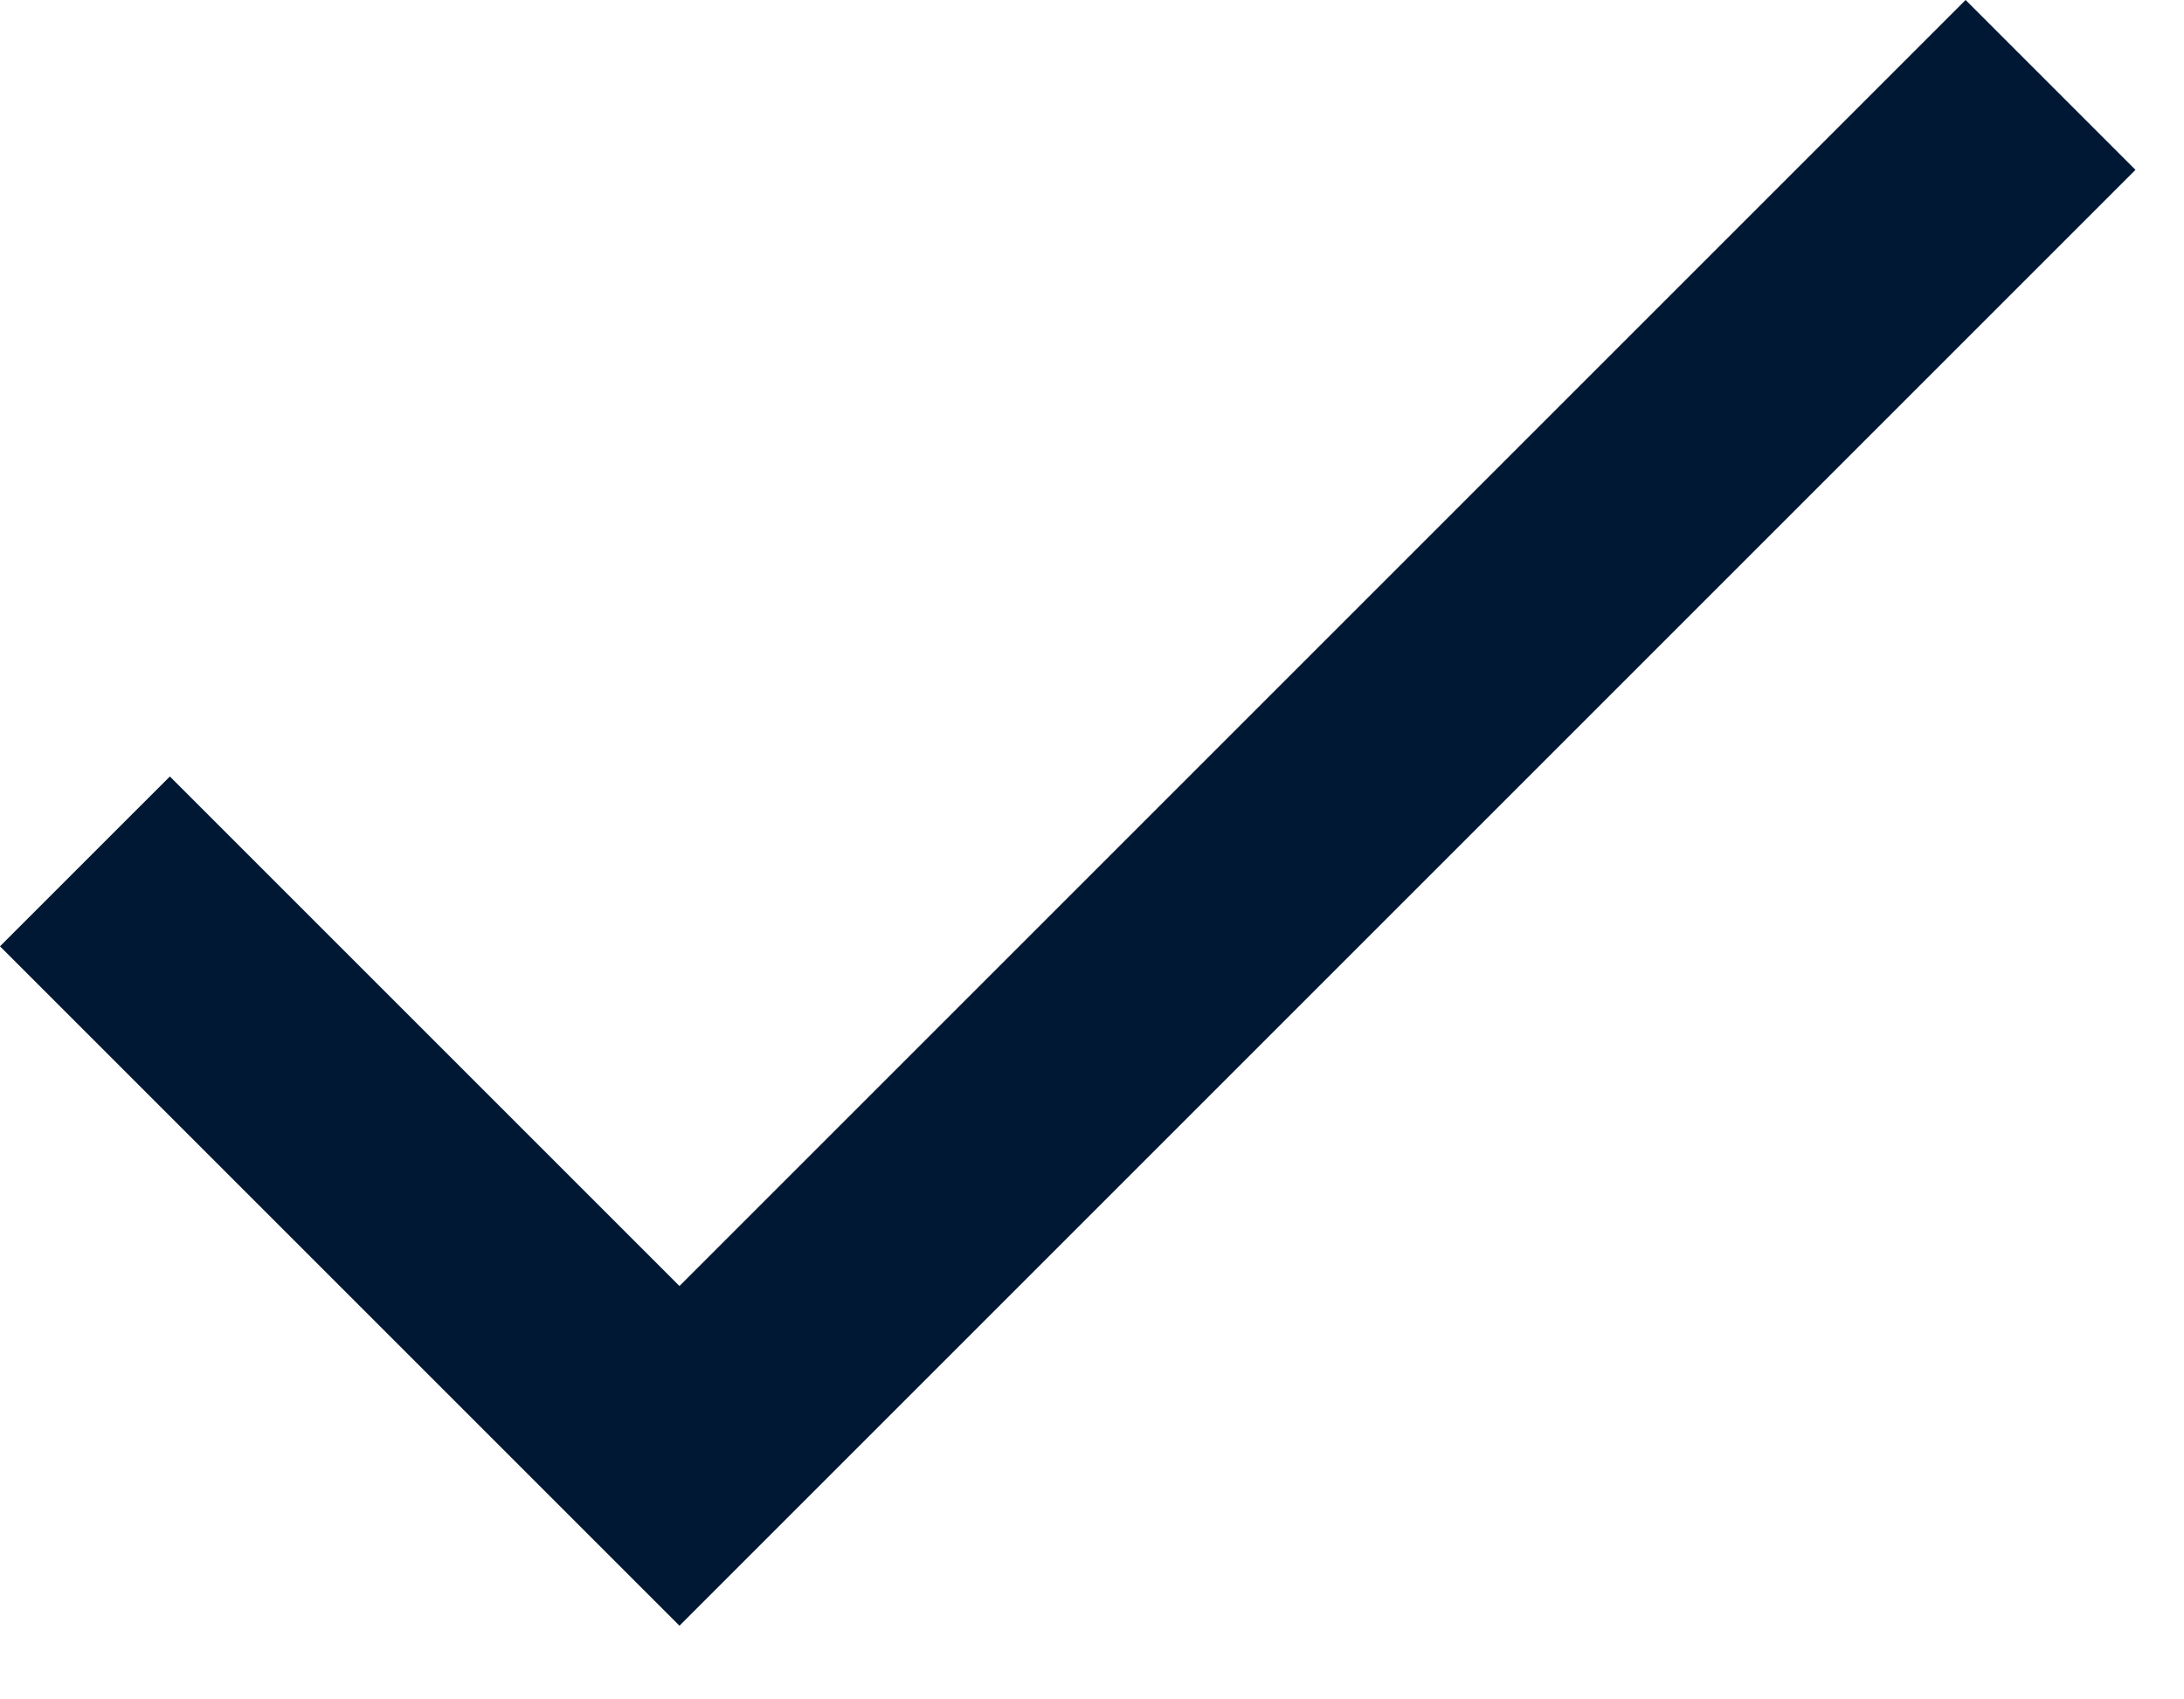
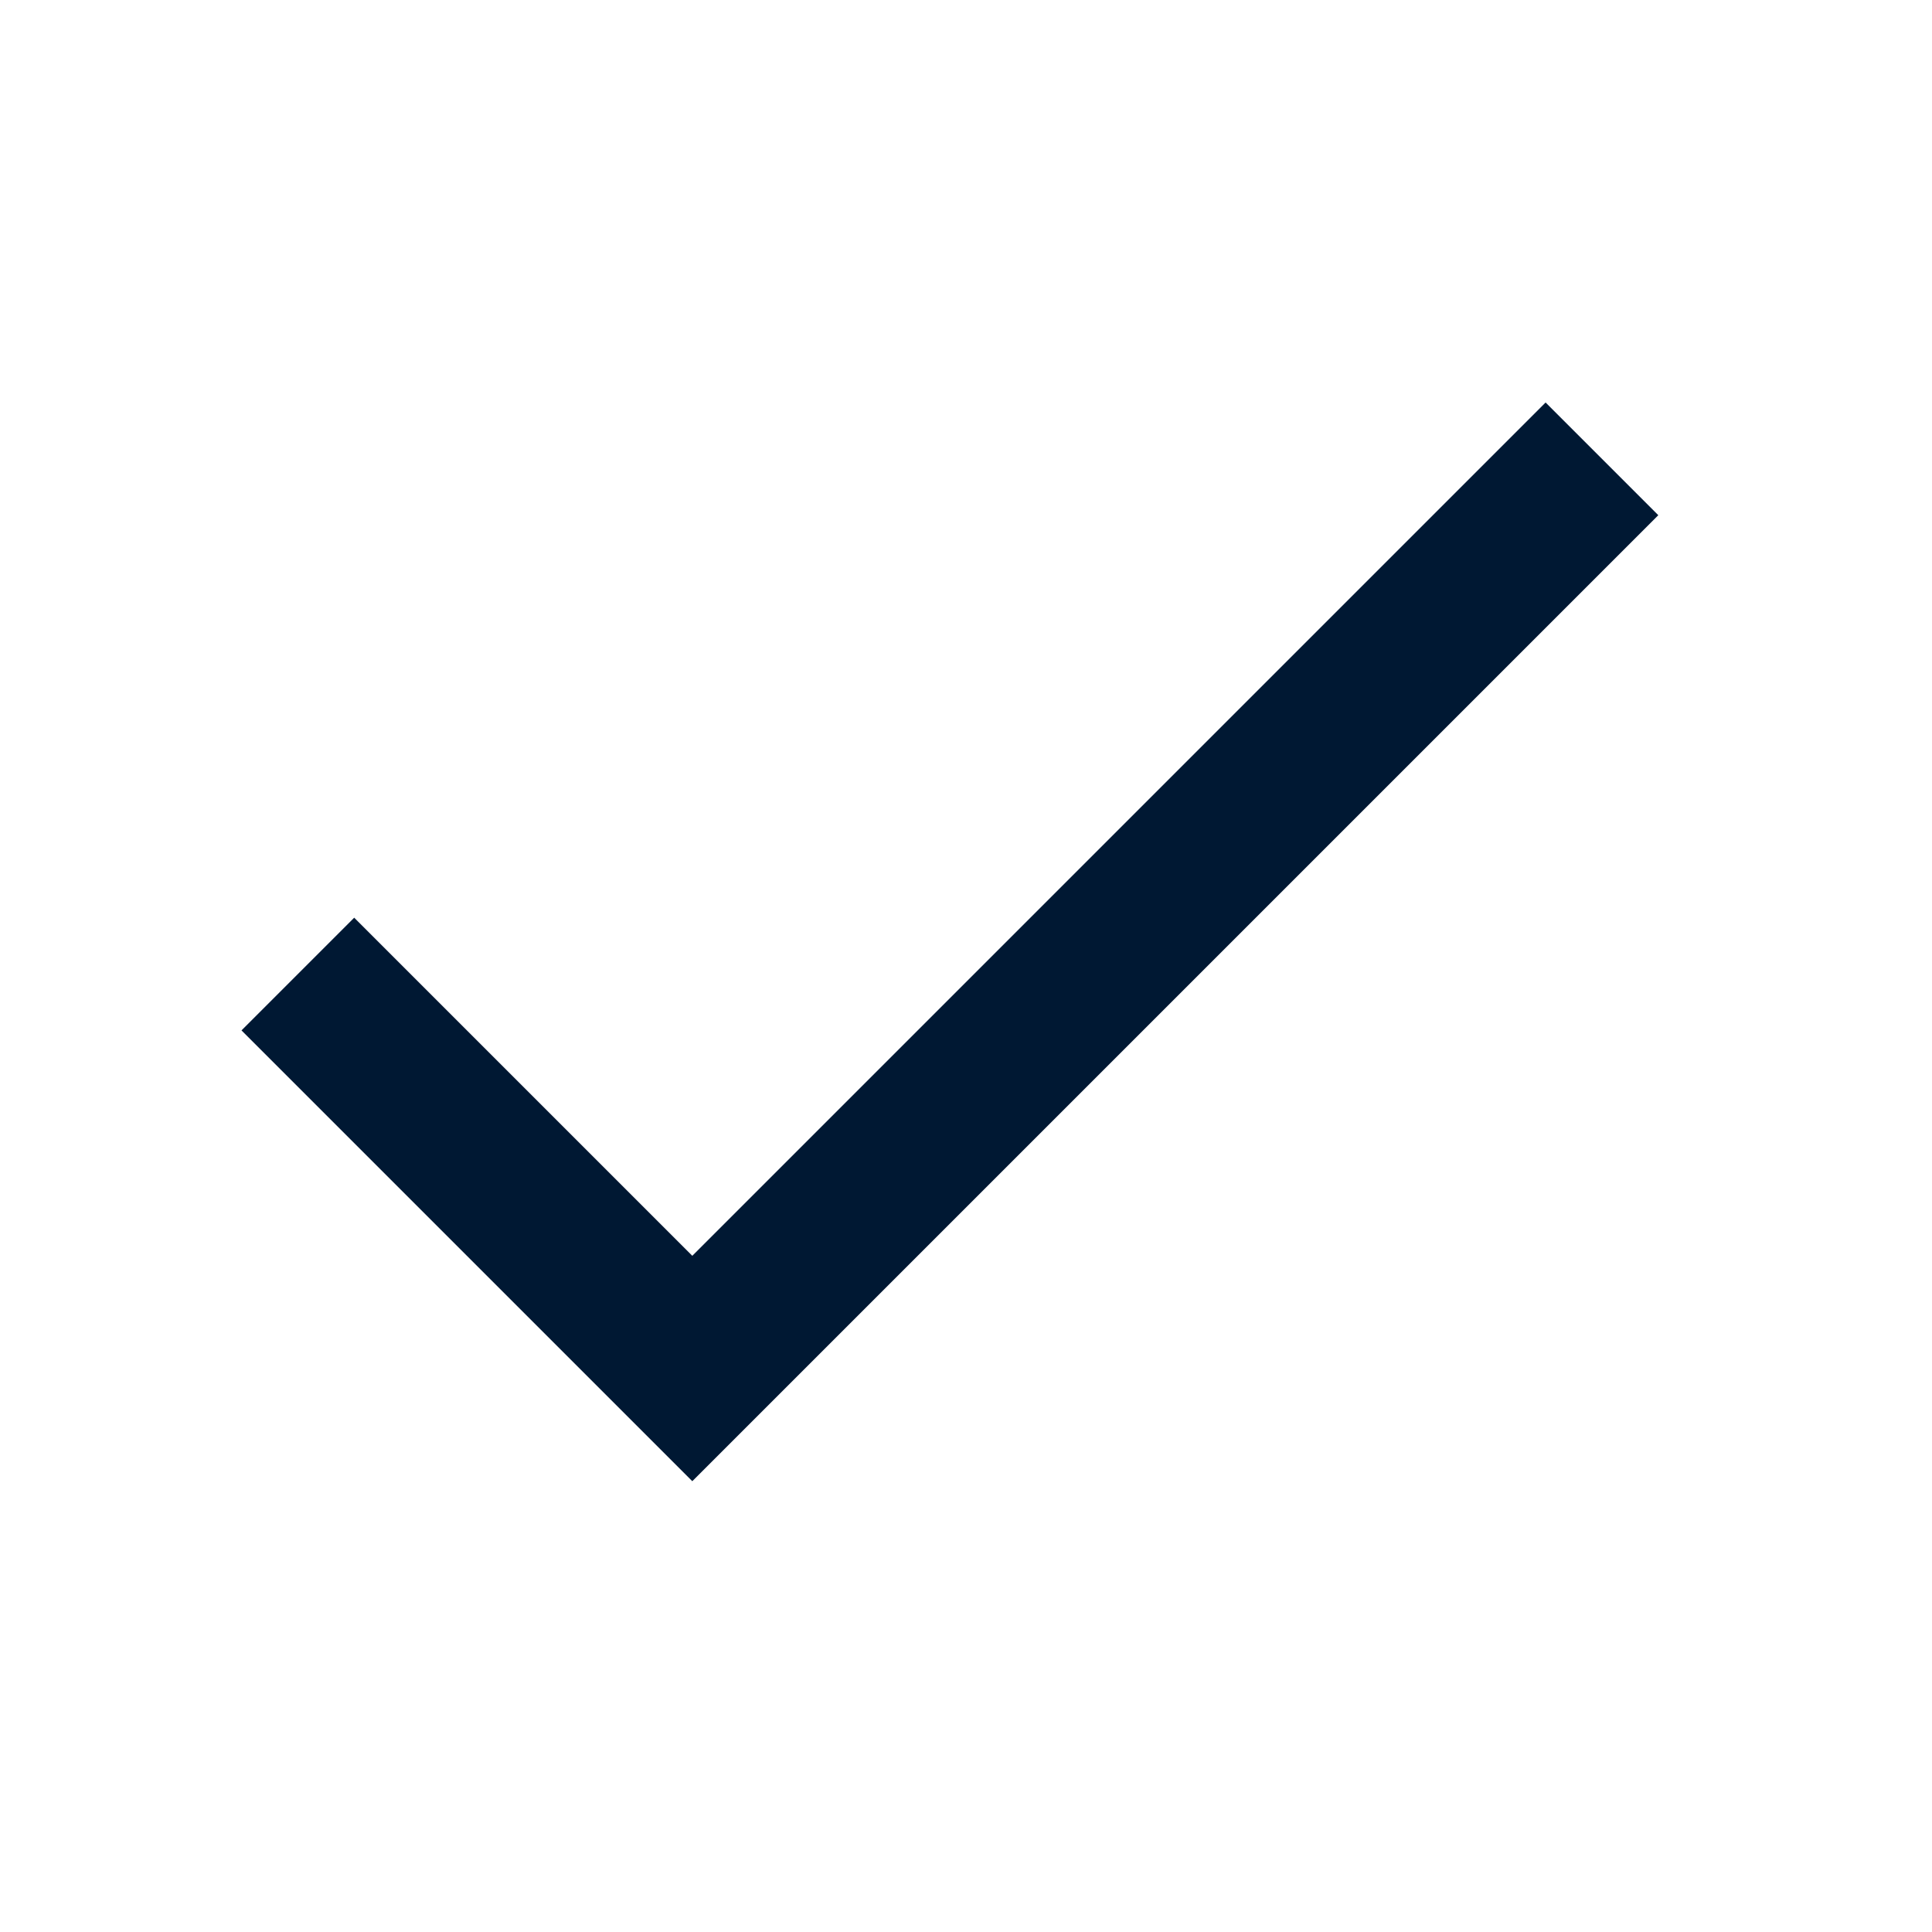
- <svg xmlns="http://www.w3.org/2000/svg" version="1.1" id="Layer_1" x="0px" y="0px" viewBox="0 0 18 14" style="enable-background:new 0 0 18 14;" xml:space="preserve">
+ <svg xmlns="http://www.w3.org/2000/svg" version="1.1" id="Layer_1" x="0px" y="0px" viewBox="0 0 24 24" style="enable-background:new 0 0 24 24;" xml:space="preserve">
  <style type="text/css">
	.st0{fill:#001833;}
</style>
-   <path class="st0" d="M5.6,10.6L1.4,6.4L0,7.8l5.6,5.6l12-12L16.2,0L5.6,10.6z" />
+   <path class="st0" d="M8.6,15.6l-4.2-4.2L3,12.8l5.6,5.6l12-12L19.2,5L8.6,15.6z" />
</svg>
